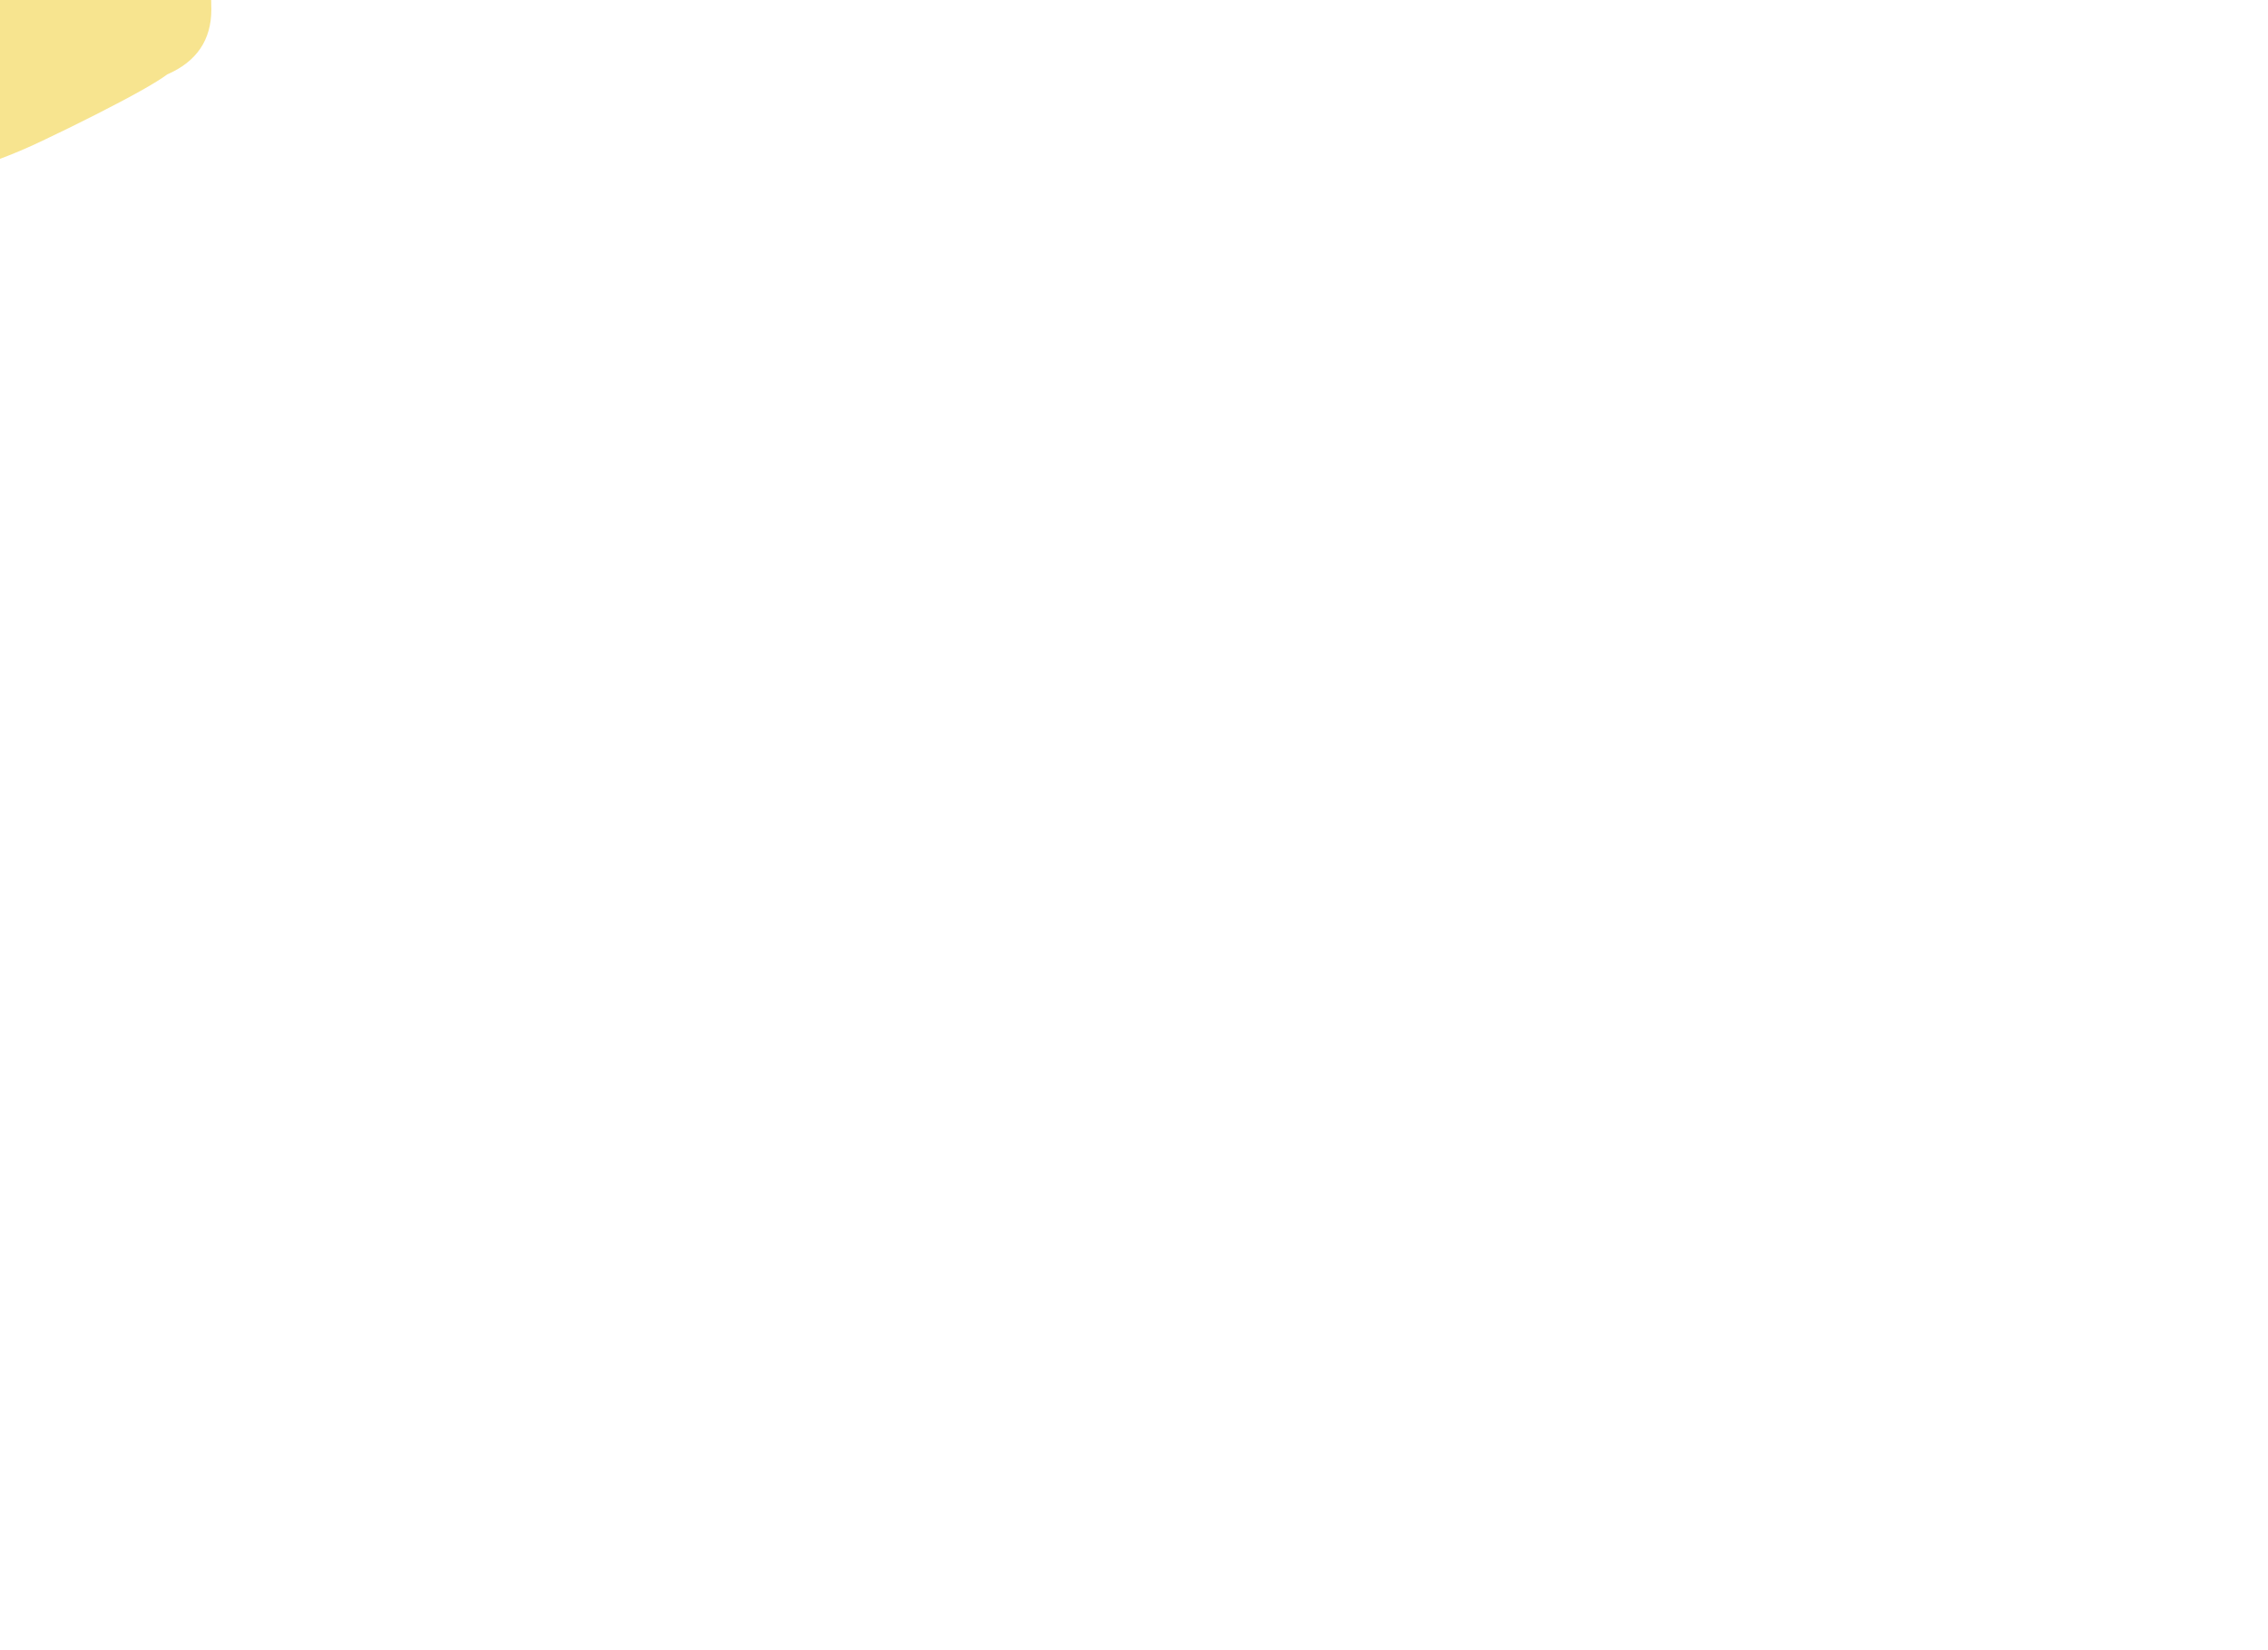
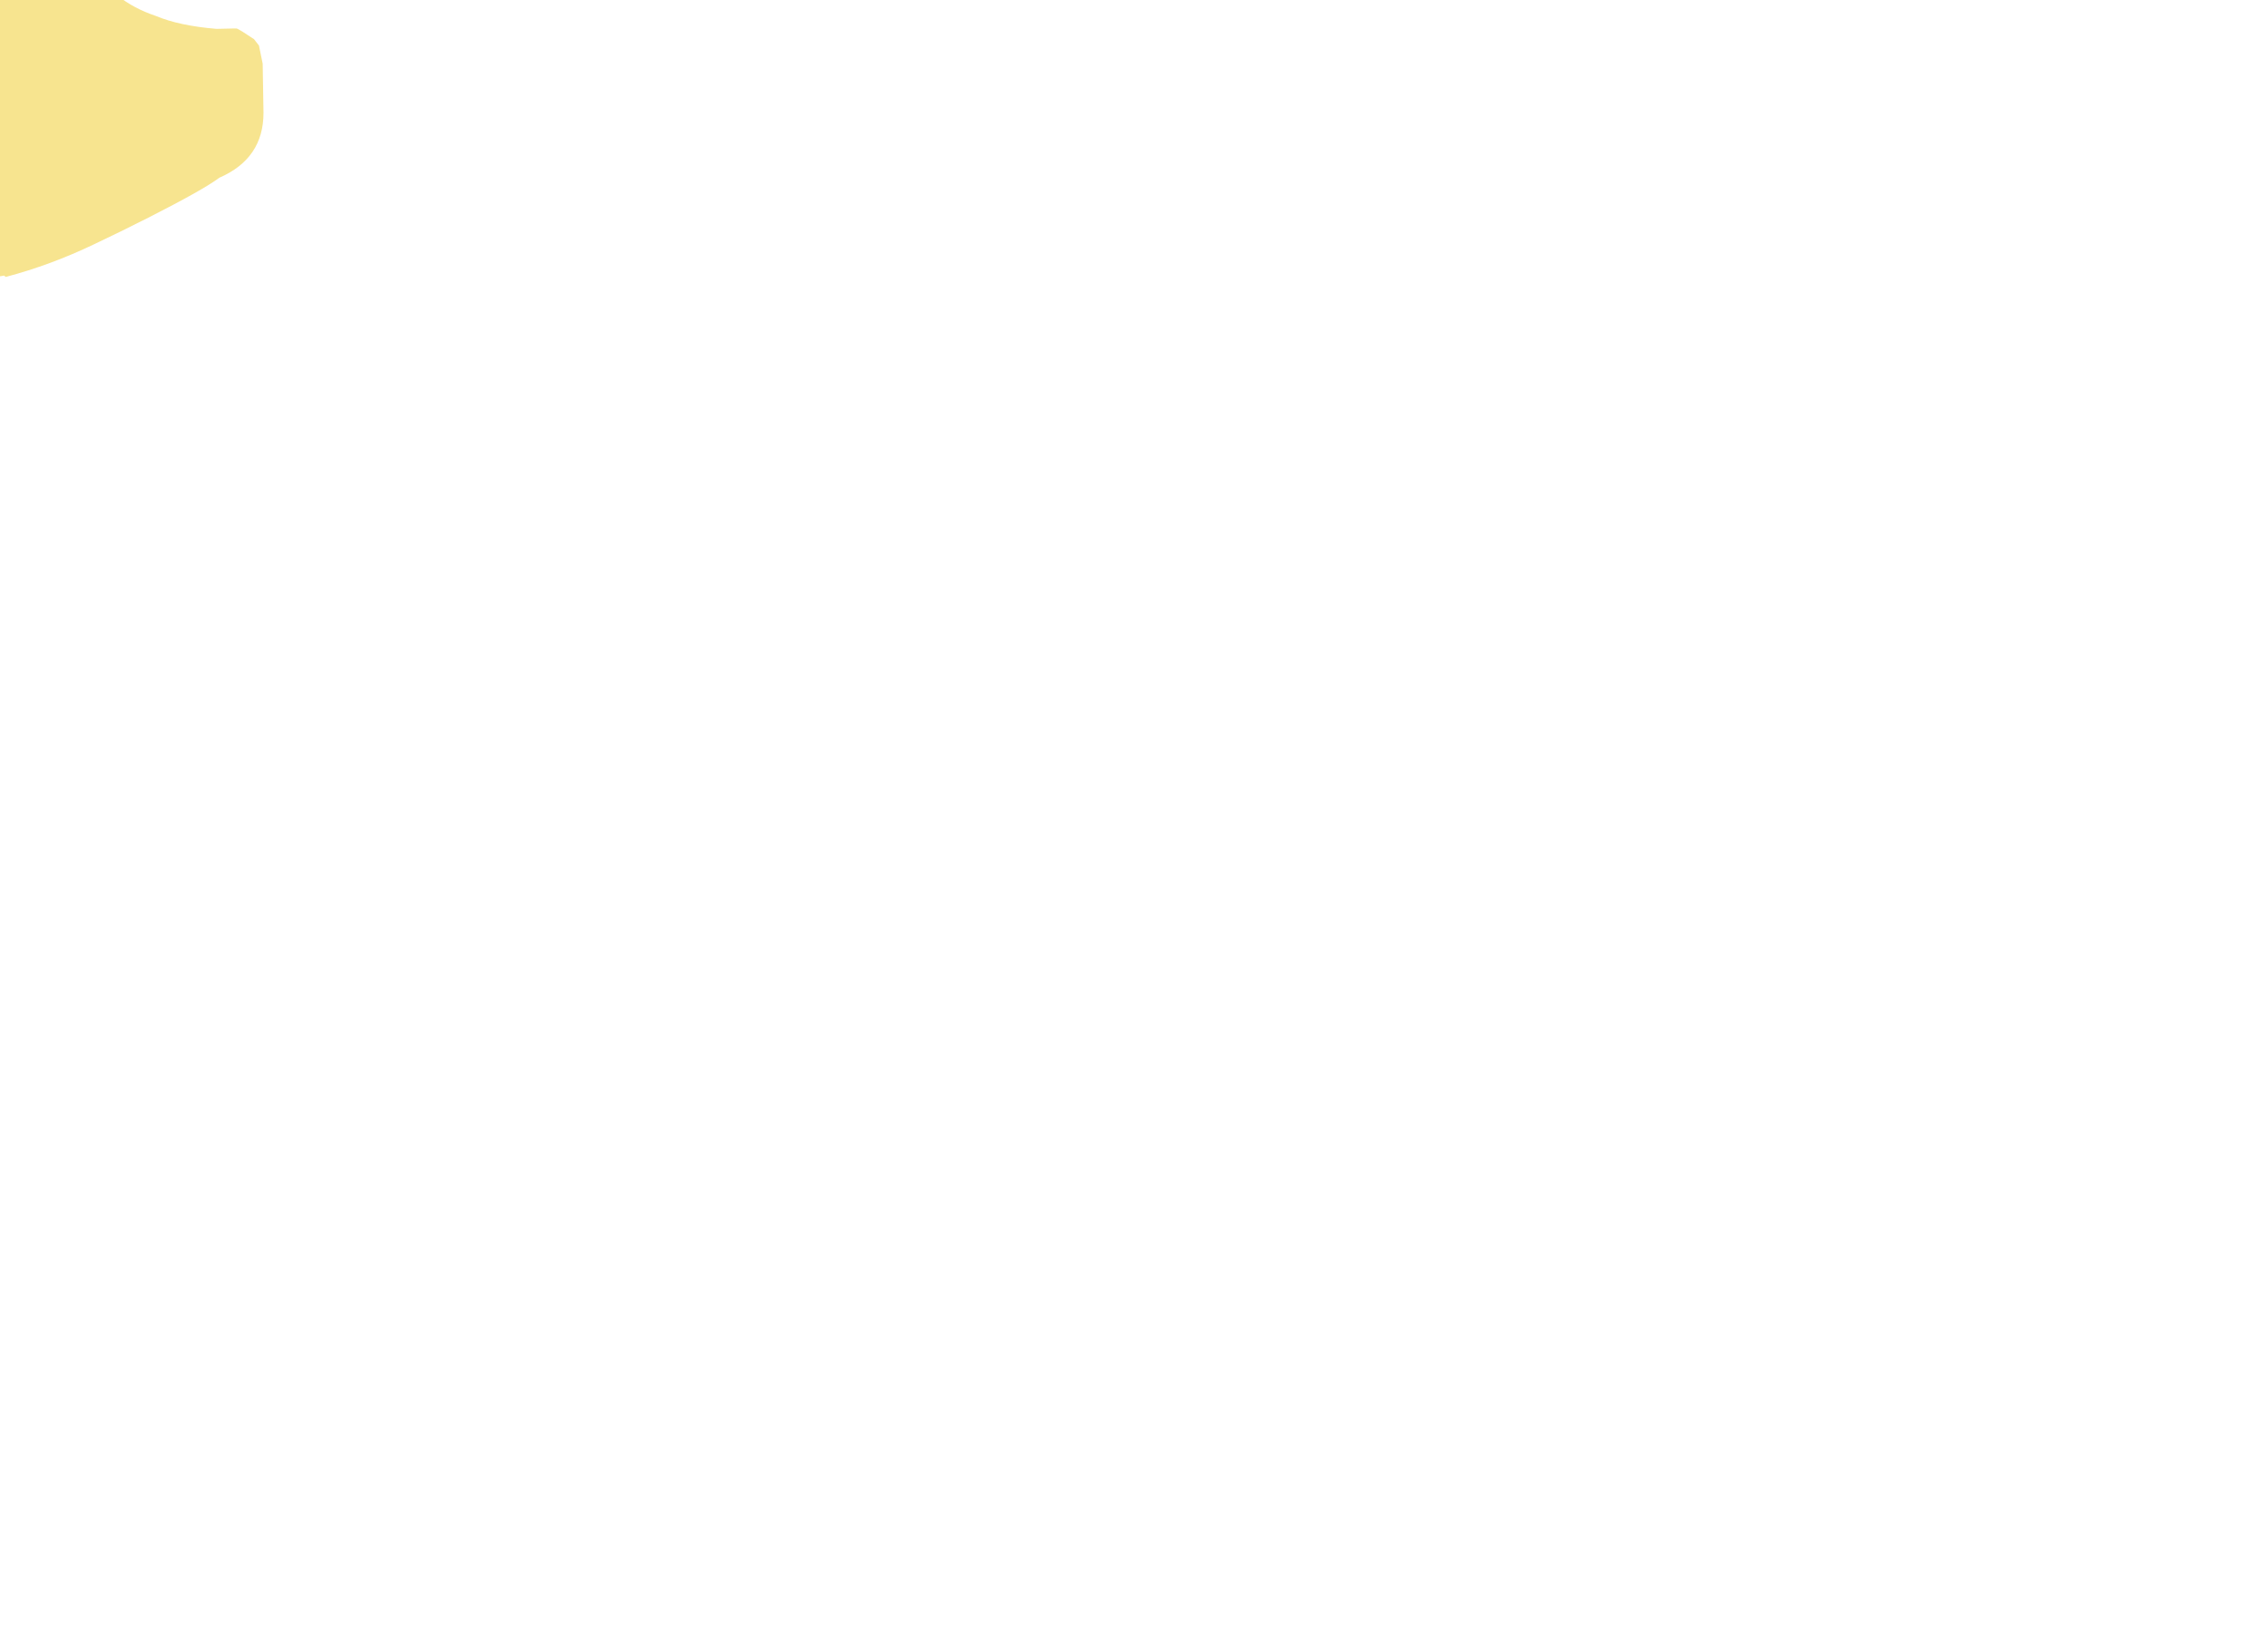
<svg xmlns="http://www.w3.org/2000/svg" xmlns:xlink="http://www.w3.org/1999/xlink" version="1.1" preserveAspectRatio="none" x="0px" y="0px" width="550px" height="400px" viewBox="0 0 550 400">
  <defs>
    <g id="Parts_Heads_headColorMC_39_Layer1_0_FILL">
-       <path fill="#F7E48F" stroke="none" d=" M 82.3 66.45 Q 81.3 65.85 81.05 65.6 79.256 63.711 78.7 63.2 78.678 63.175 78.65 63.15 78.3 62.75 77.5 61.25 76.65 59.6 76.45 59.35 73.8 57.55 69.5 56.15 65.65 54.95 61.15 54.75 56.6 54.55 52.05 55.5 51.75 54.75 51 54.25 50.05 53.7 49.4 53.3 46.95 51.75 43.55 51.1 39.95 50.5 34.3 50.7 29.35 51.35 29.2 51.35 28.6 51.55 28.6 53 31.3 55.85 31.35 55.85 32.3 56.3 34.15 56.95 35.9 57.8 37.5 59.55 37.4 59.5 35.05 60.15 32.7 60.8 32.55 60.75 27.5 59.2 23.45 60 21.35 59.2 18 60.35 14.45 61.6 8.9 65.15 0.552 70.596 -1.35 73.1 2.022 73.404 6.55 74.2 9 74.6 12.35 75.25 12.4 75.25 15 75.55 17 75.8 19.6 76.35 22.1 78.05 22.3 78.1 9.3 80.2 0.75 85.9 -6.8 90.9 -6.8 95.4 -6.8 96.4 -7.5 97.65 -7.35 97.85 0.4 98 L 15.5 98.75 Q 11.5 101.25 6.4 110.05 1.9 117.85 2.1 118.5 6.1 115.4 8.65 114.1 12.9 111.85 21.75 111.15 22.9 113.85 24.7 119.3 25.7 122.3 27.3 127.2 29.5 133.5 32 136.25 36.75 141.5 46.65 143.15 47.3 143.25 48.75 143.75 50.05 144.2 50.75 144.25 61.3 144.25 63.7 143.7 63.85 143.7 63.95 143.85 64 144.05 64.2 144 75 141.15 85.55 136.1 92 133.05 98.7 129.65 112 122.9 115.95 119.95 126.65 115.3 126.65 104.2 L 126.45 92.3 125.55 87.9 124.35 86.35 Q 120.85 84 120.15 83.75 120 83.8 119.75 83.75 L 115.25 83.85 Q 106.2 83.1 100.5 80.7 95.25 78.95 91.2 75.75 88.55 73.7 84.65 69.35 82.95 67.15 82.3 66.45 Z" />
+       <path fill="#F7E48F" stroke="none" d=" M 120.15 83.75 Q 120 83.8 119.75 83.75 L 115.25 83.85 Q 106.2 83.1 100.5 80.7 95.25 78.95 91.2 75.75 88.55 73.7 84.65 69.35 82.95 67.15 82.3 66.45 81.3 65.85 81.05 65.6 79.256 63.711 78.7 63.2 78.678 63.175 78.65 63.15 78.3 62.75 77.5 61.25 76.65 59.6 76.45 59.35 73.8 57.55 69.5 56.15 65.65 54.95 61.15 54.75 56.6 54.55 52.05 55.5 51.75 54.75 51 54.25 50.05 53.7 49.4 53.3 46.95 51.75 43.55 51.1 39.95 50.5 34.3 50.7 29.35 51.35 29.2 51.35 28.6 51.55 28.6 53 31.3 55.85 31.35 55.85 32.3 56.3 34.15 56.95 35.9 57.8 37.5 59.55 37.4 59.5 35.05 60.15 32.7 60.8 32.55 60.75 27.5 59.2 23.45 60 21.35 59.2 18 60.35 14.45 61.6 8.9 65.15 0.552 70.596 -1.35 73.1 2.022 73.404 6.55 74.2 9 74.6 12.35 75.25 12.4 75.25 15 75.55 17 75.8 19.6 76.35 22.1 78.05 22.3 78.1 9.3 80.2 0.75 85.9 -6.8 90.9 -6.8 95.4 -6.8 96.4 -7.5 97.65 -7.35 97.85 0.4 98 L 15.5 98.75 Q 11.5 101.25 6.4 110.05 1.9 117.85 2.1 118.5 6.1 115.4 8.65 114.1 12.9 111.85 21.75 111.15 22.9 113.85 24.7 119.3 25.7 122.3 27.3 127.2 29.5 133.5 32 136.25 36.75 141.5 46.65 143.15 47.3 143.25 48.75 143.75 50.05 144.2 50.75 144.25 61.3 144.25 63.7 143.7 63.85 143.7 63.95 143.85 64 144.05 64.2 144 75 141.15 85.55 136.1 92 133.05 98.7 129.65 112 122.9 115.95 119.95 126.65 115.3 126.65 104.2 L 126.45 92.3 125.55 87.9 124.35 86.35 Q 120.85 84 120.15 83.75 Z" />
    </g>
  </defs>
-   <g transform="matrix( 1, 0, 0, 1, -75.4,-101.9) ">
+   <g transform="matrix( 1, 0, 0, 1, -62.75,-76.85) ">
    <g transform="matrix( 1, 0, 0, 1, 0,0) ">
      <use xlink:href="#Parts_Heads_headColorMC_39_Layer1_0_FILL" />
    </g>
  </g>
</svg>
